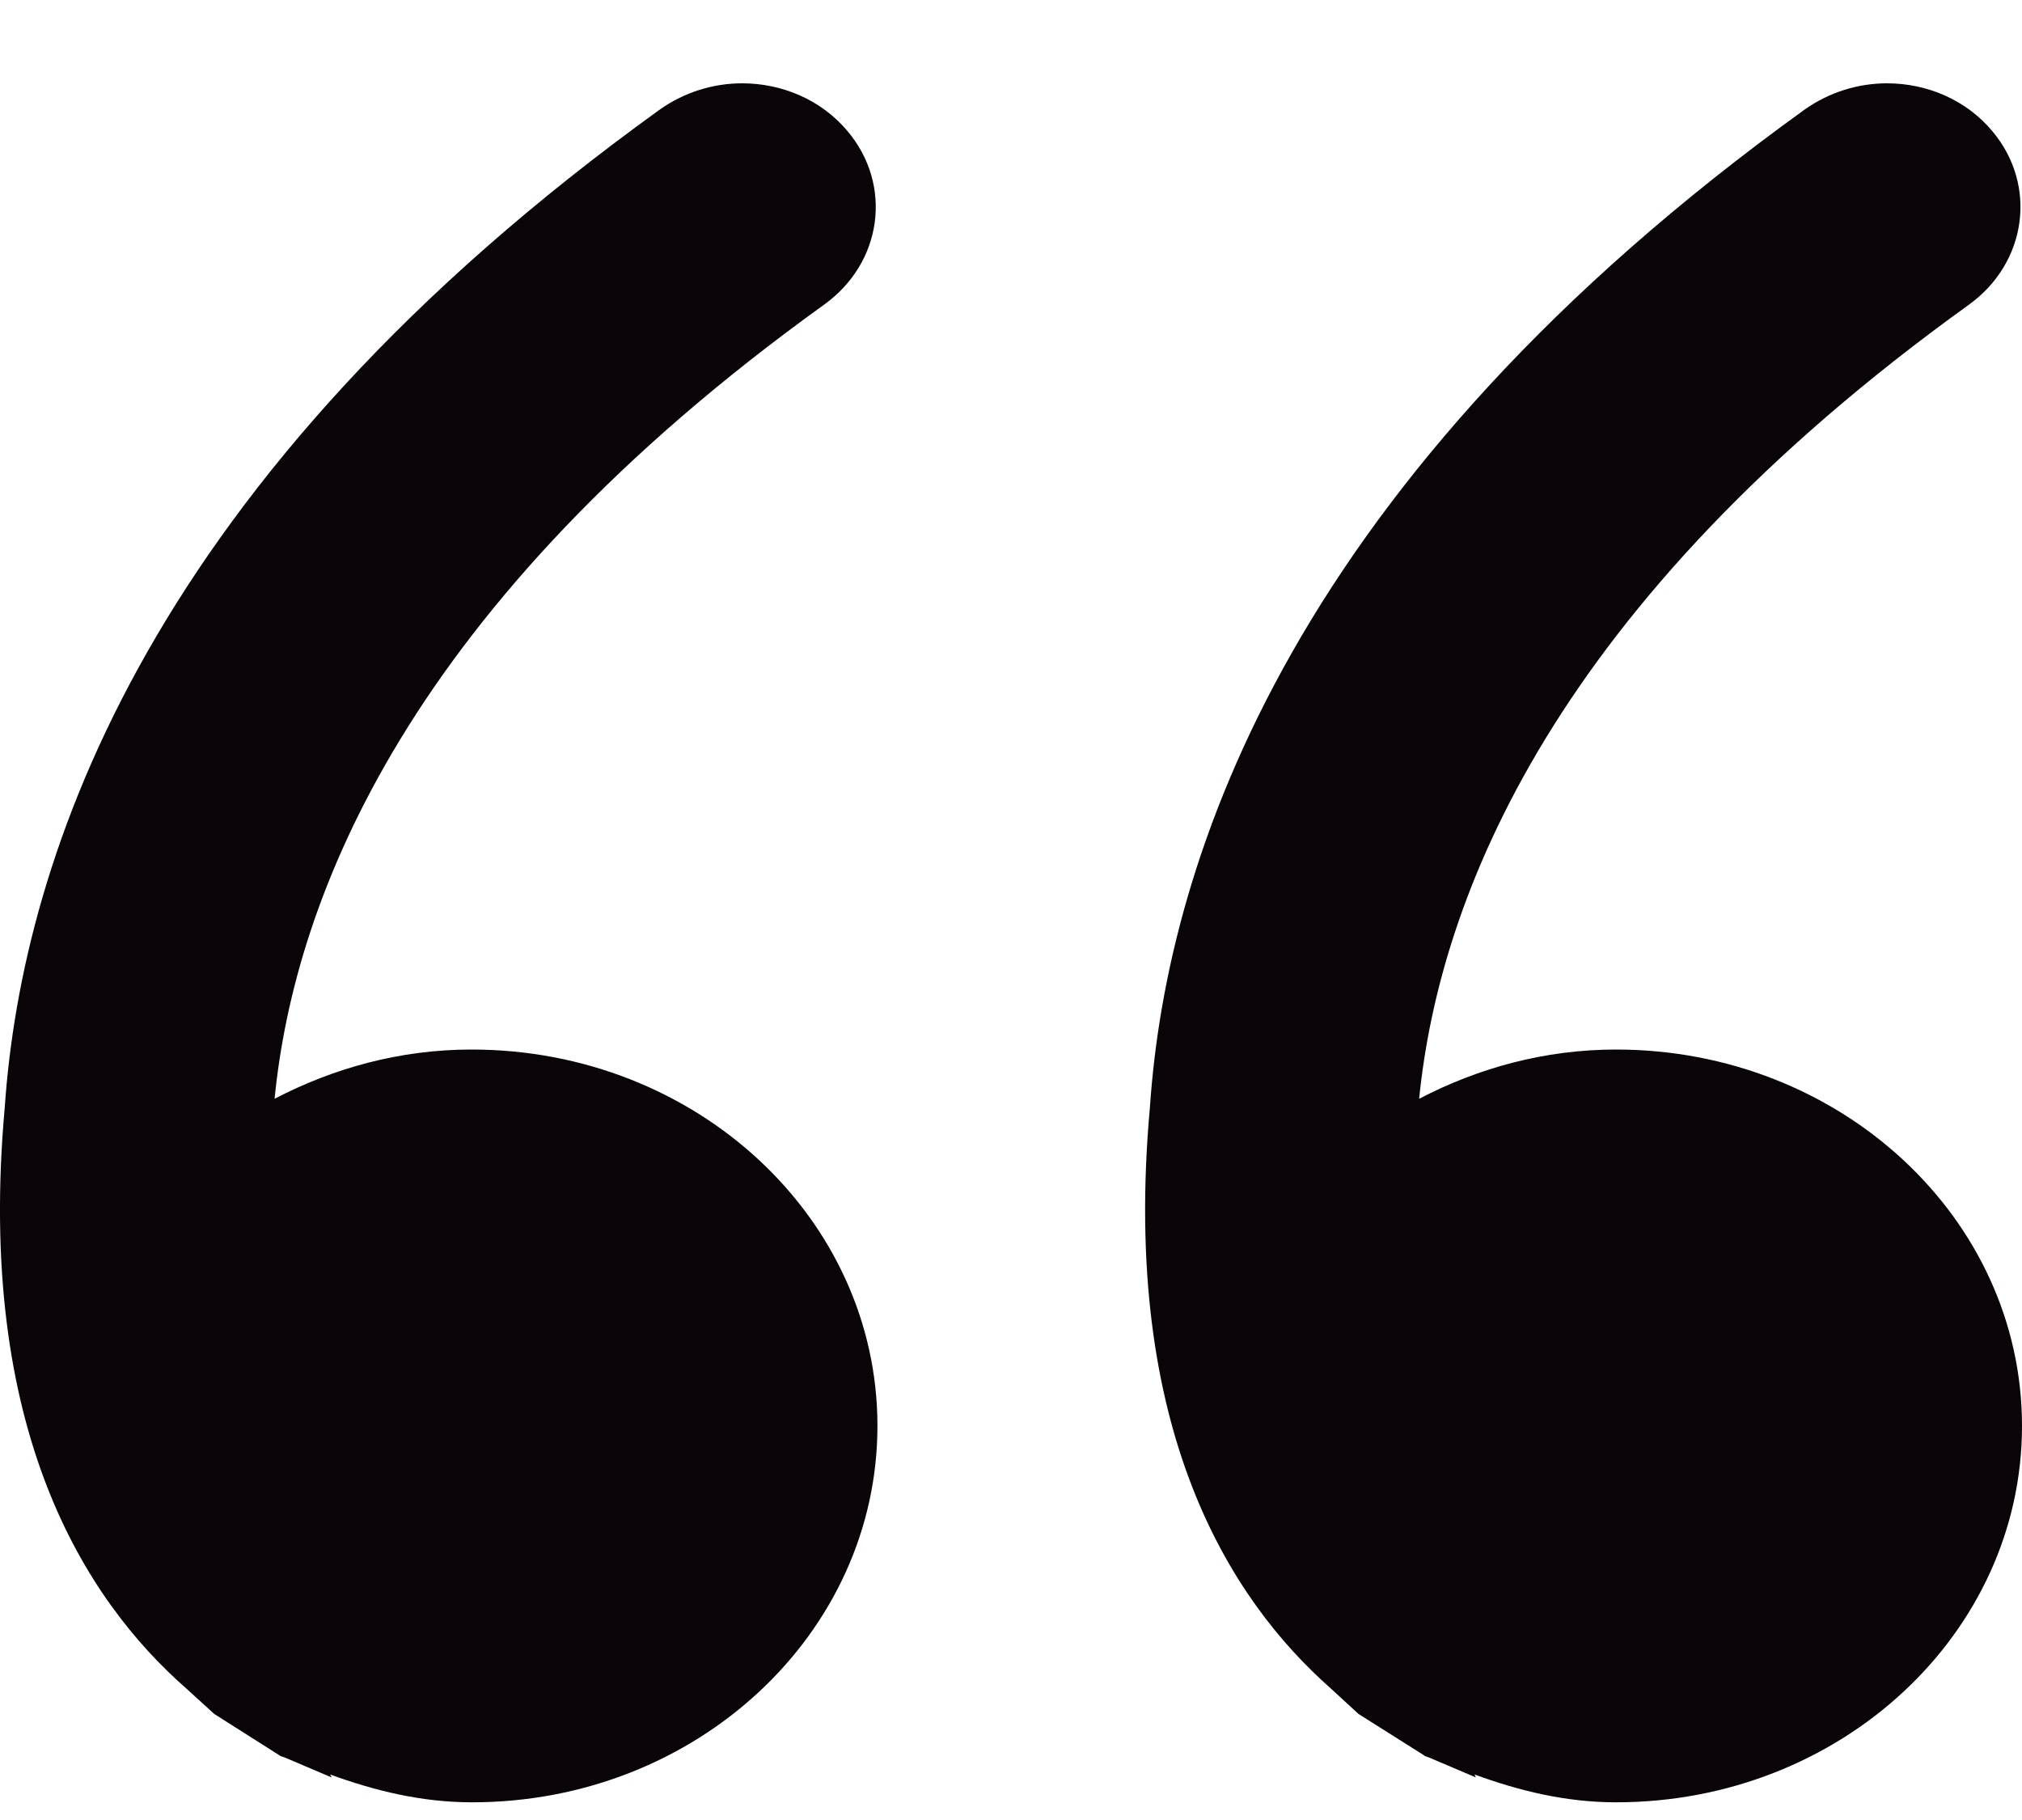
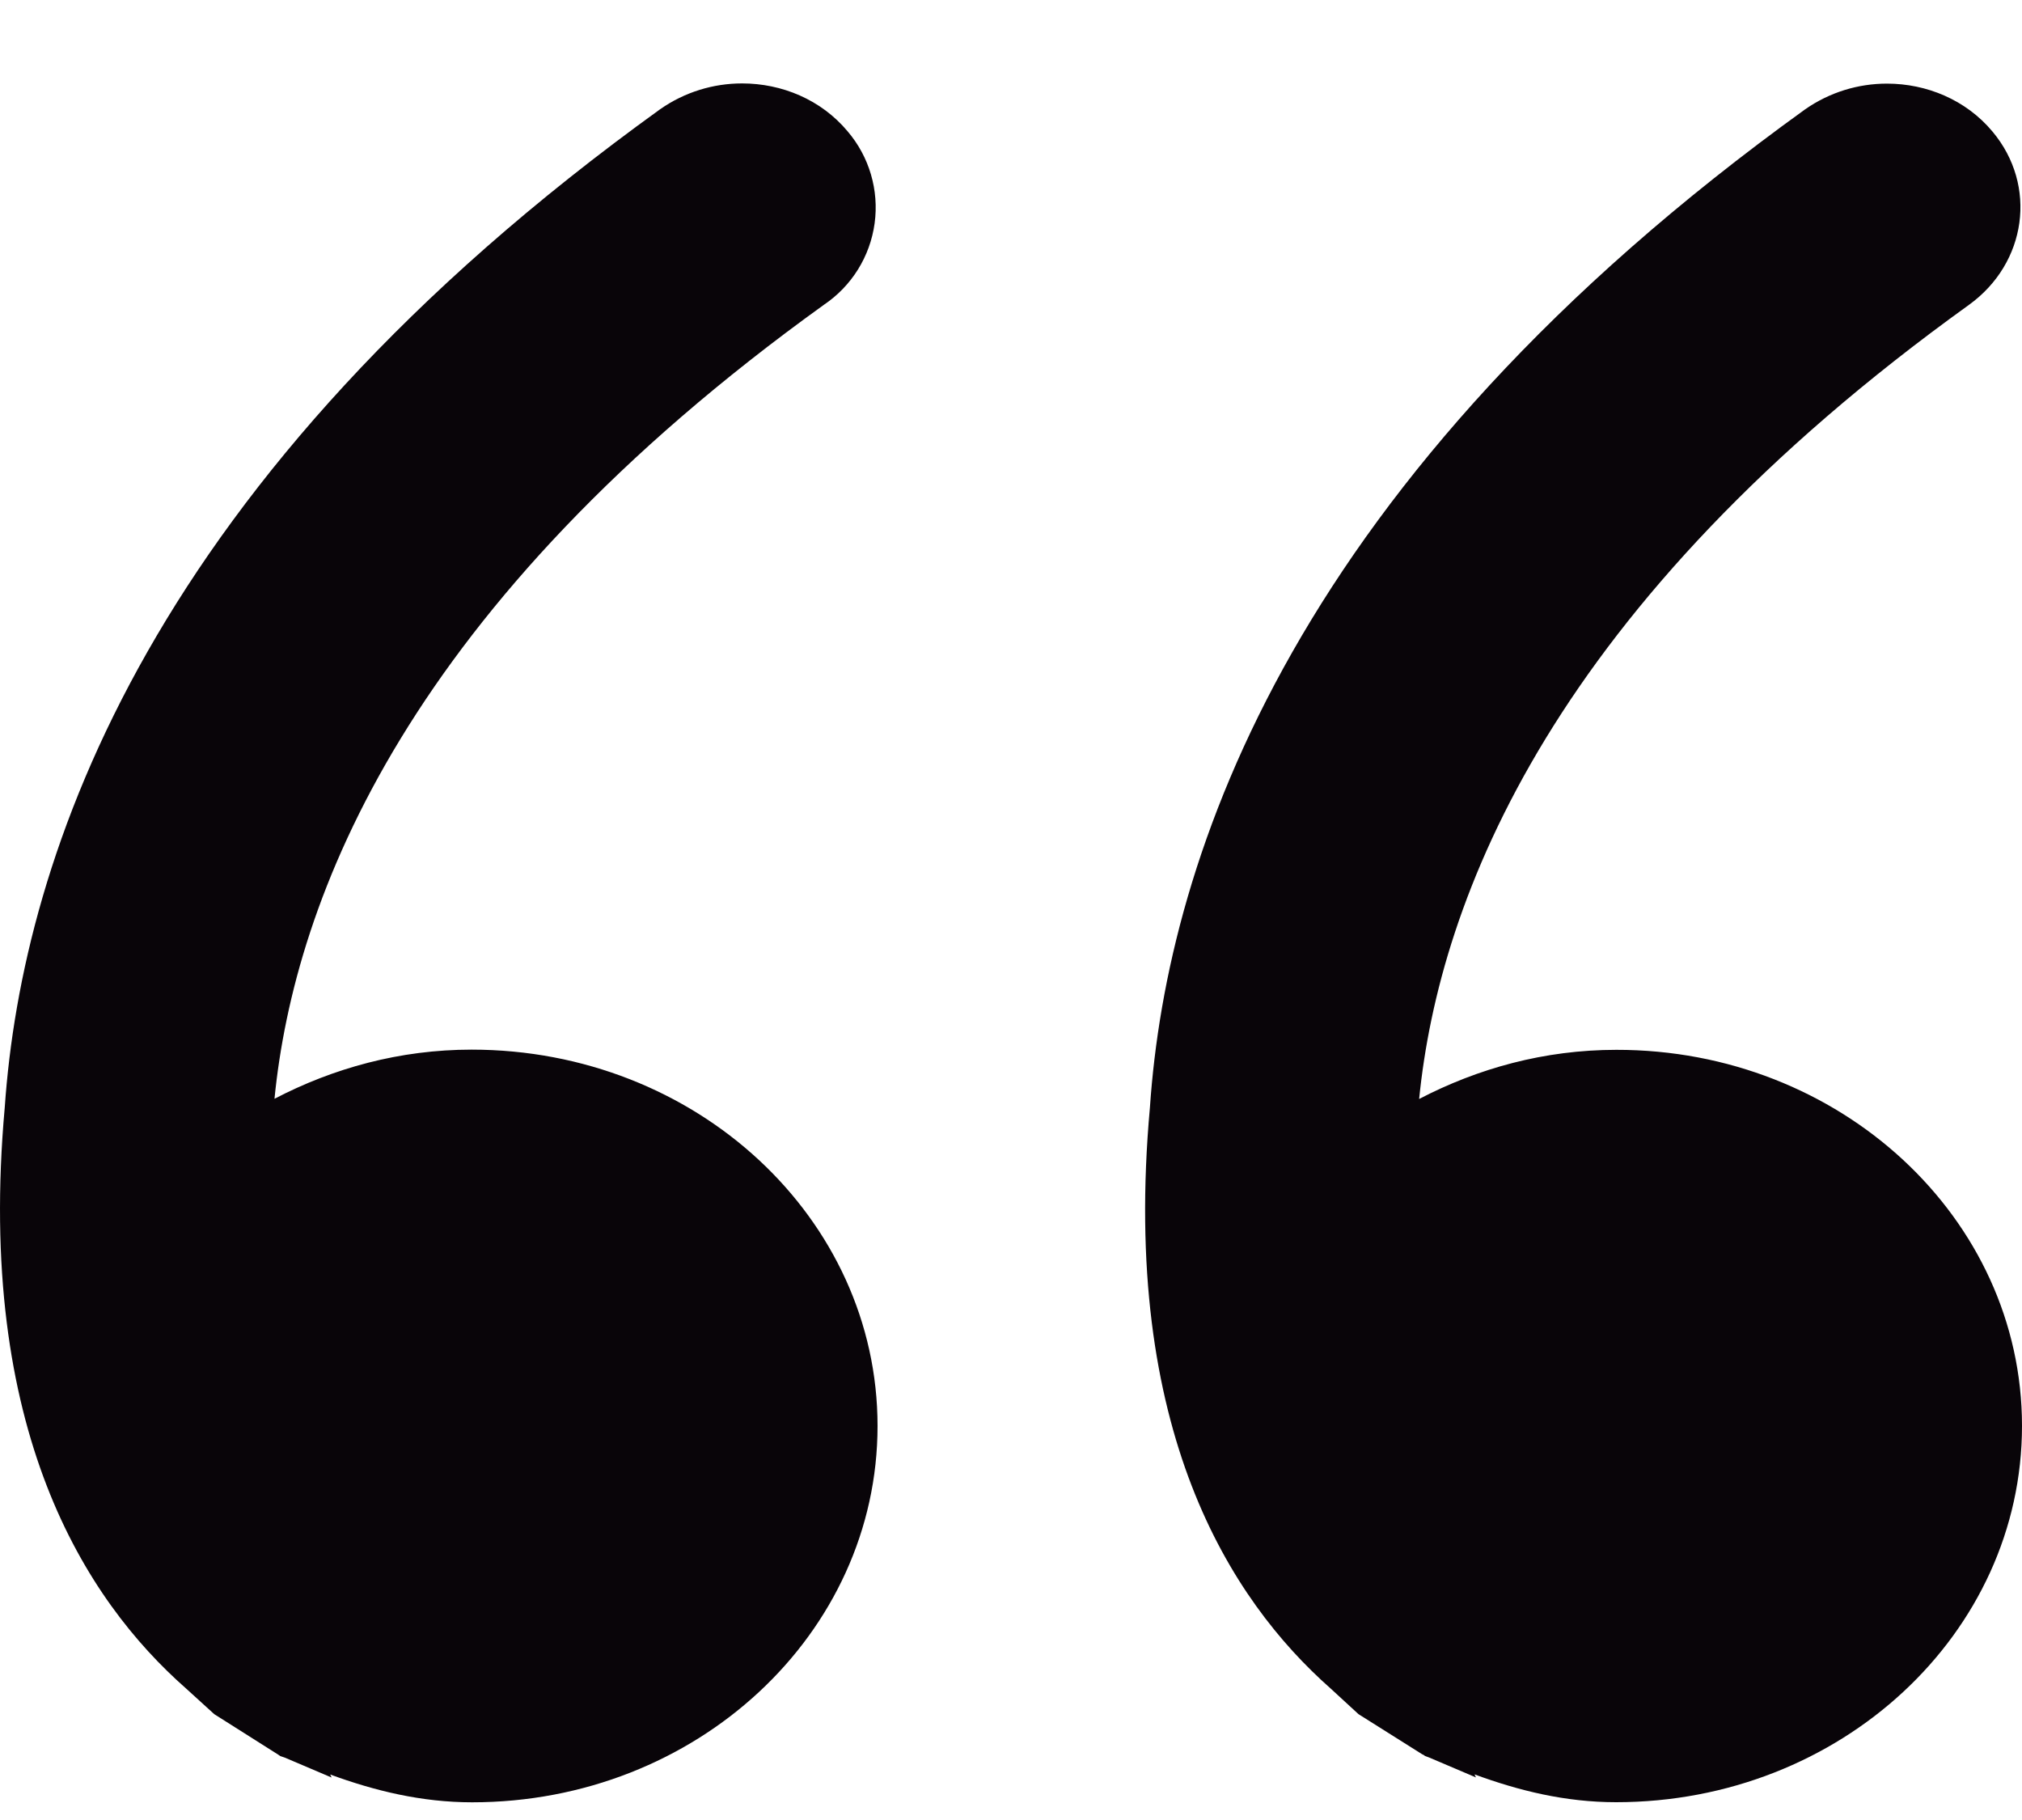
- <svg xmlns="http://www.w3.org/2000/svg" width="20" height="18" viewBox="0 0 20 18" fill="none">
-   <path fill-rule="evenodd" clip-rule="evenodd" d="M14.072 17.352L13.437 16.951L13.162 16.698C12.17 15.822 11.085 14.144 11.374 10.952C11.543 8.456 12.805 4.719 17.855 1.08C18.098 0.91 18.381 0.824 18.665 0.824C19.057 0.824 19.447 0.985 19.708 1.299C20.155 1.832 20.049 2.6 19.474 3.014C15.359 5.975 14.236 8.877 14.037 10.867C14.617 10.565 15.274 10.38 15.985 10.38C18.201 10.38 20 12.047 20 14.102C20 16.158 18.204 17.825 15.985 17.825C15.484 17.825 15.023 17.71 14.585 17.55L14.598 17.579L14.135 17.382L14.094 17.367L14.072 17.352ZM2.119 16.951L1.841 16.698C0.843 15.822 -0.241 14.144 0.047 10.952C0.219 8.456 1.478 4.719 6.531 1.08C6.774 0.91 7.057 0.824 7.341 0.824C7.733 0.824 8.123 0.985 8.385 1.299C8.832 1.832 8.728 2.6 8.15 3.014C4.035 5.975 2.912 8.877 2.716 10.867C3.296 10.565 3.953 10.38 4.664 10.38C6.886 10.38 8.679 12.047 8.679 14.102C8.679 16.158 6.886 17.825 4.67 17.825C4.168 17.825 3.705 17.71 3.266 17.55L3.28 17.579L2.817 17.382L2.773 17.367L2.751 17.352L2.119 16.951Z" fill="#090509" />
+ <svg xmlns="http://www.w3.org/2000/svg" width="20" height="18" fill="none">
+   <path fill-rule="evenodd" d="M14.072 17.353l-.635-.4-.275-.253c-.992-.876-2.077-2.554-1.788-5.746.17-2.496 1.43-6.233 6.48-9.872.243-.17.526-.255.81-.255.392 0 .782.16 1.044.474.447.533.34 1.302-.234 1.715-4.115 2.96-5.238 5.863-5.437 7.853.58-.302 1.237-.486 1.95-.486C18.2 10.38 20 12.047 20 14.102s-1.796 3.722-4.015 3.722c-.502 0-.962-.114-1.4-.275l.014.03-.463-.197-.04-.015-.022-.015zm-11.953-.4l-.278-.253C.843 15.822-.24 14.144.047 10.952.22 8.456 1.478 4.72 6.53 1.08c.243-.17.526-.255.81-.255.393 0 .782.16 1.044.474a1.16 1.16 0 0 1-.234 1.715c-4.115 2.96-5.238 5.863-5.435 7.853.58-.302 1.237-.486 1.95-.486 2.22 0 4.015 1.666 4.015 3.722s-1.793 3.722-4.01 3.722c-.5 0-.965-.114-1.404-.275l.014.03-.463-.197-.044-.015-.022-.015-.632-.4z" fill="#090509" />
</svg>
